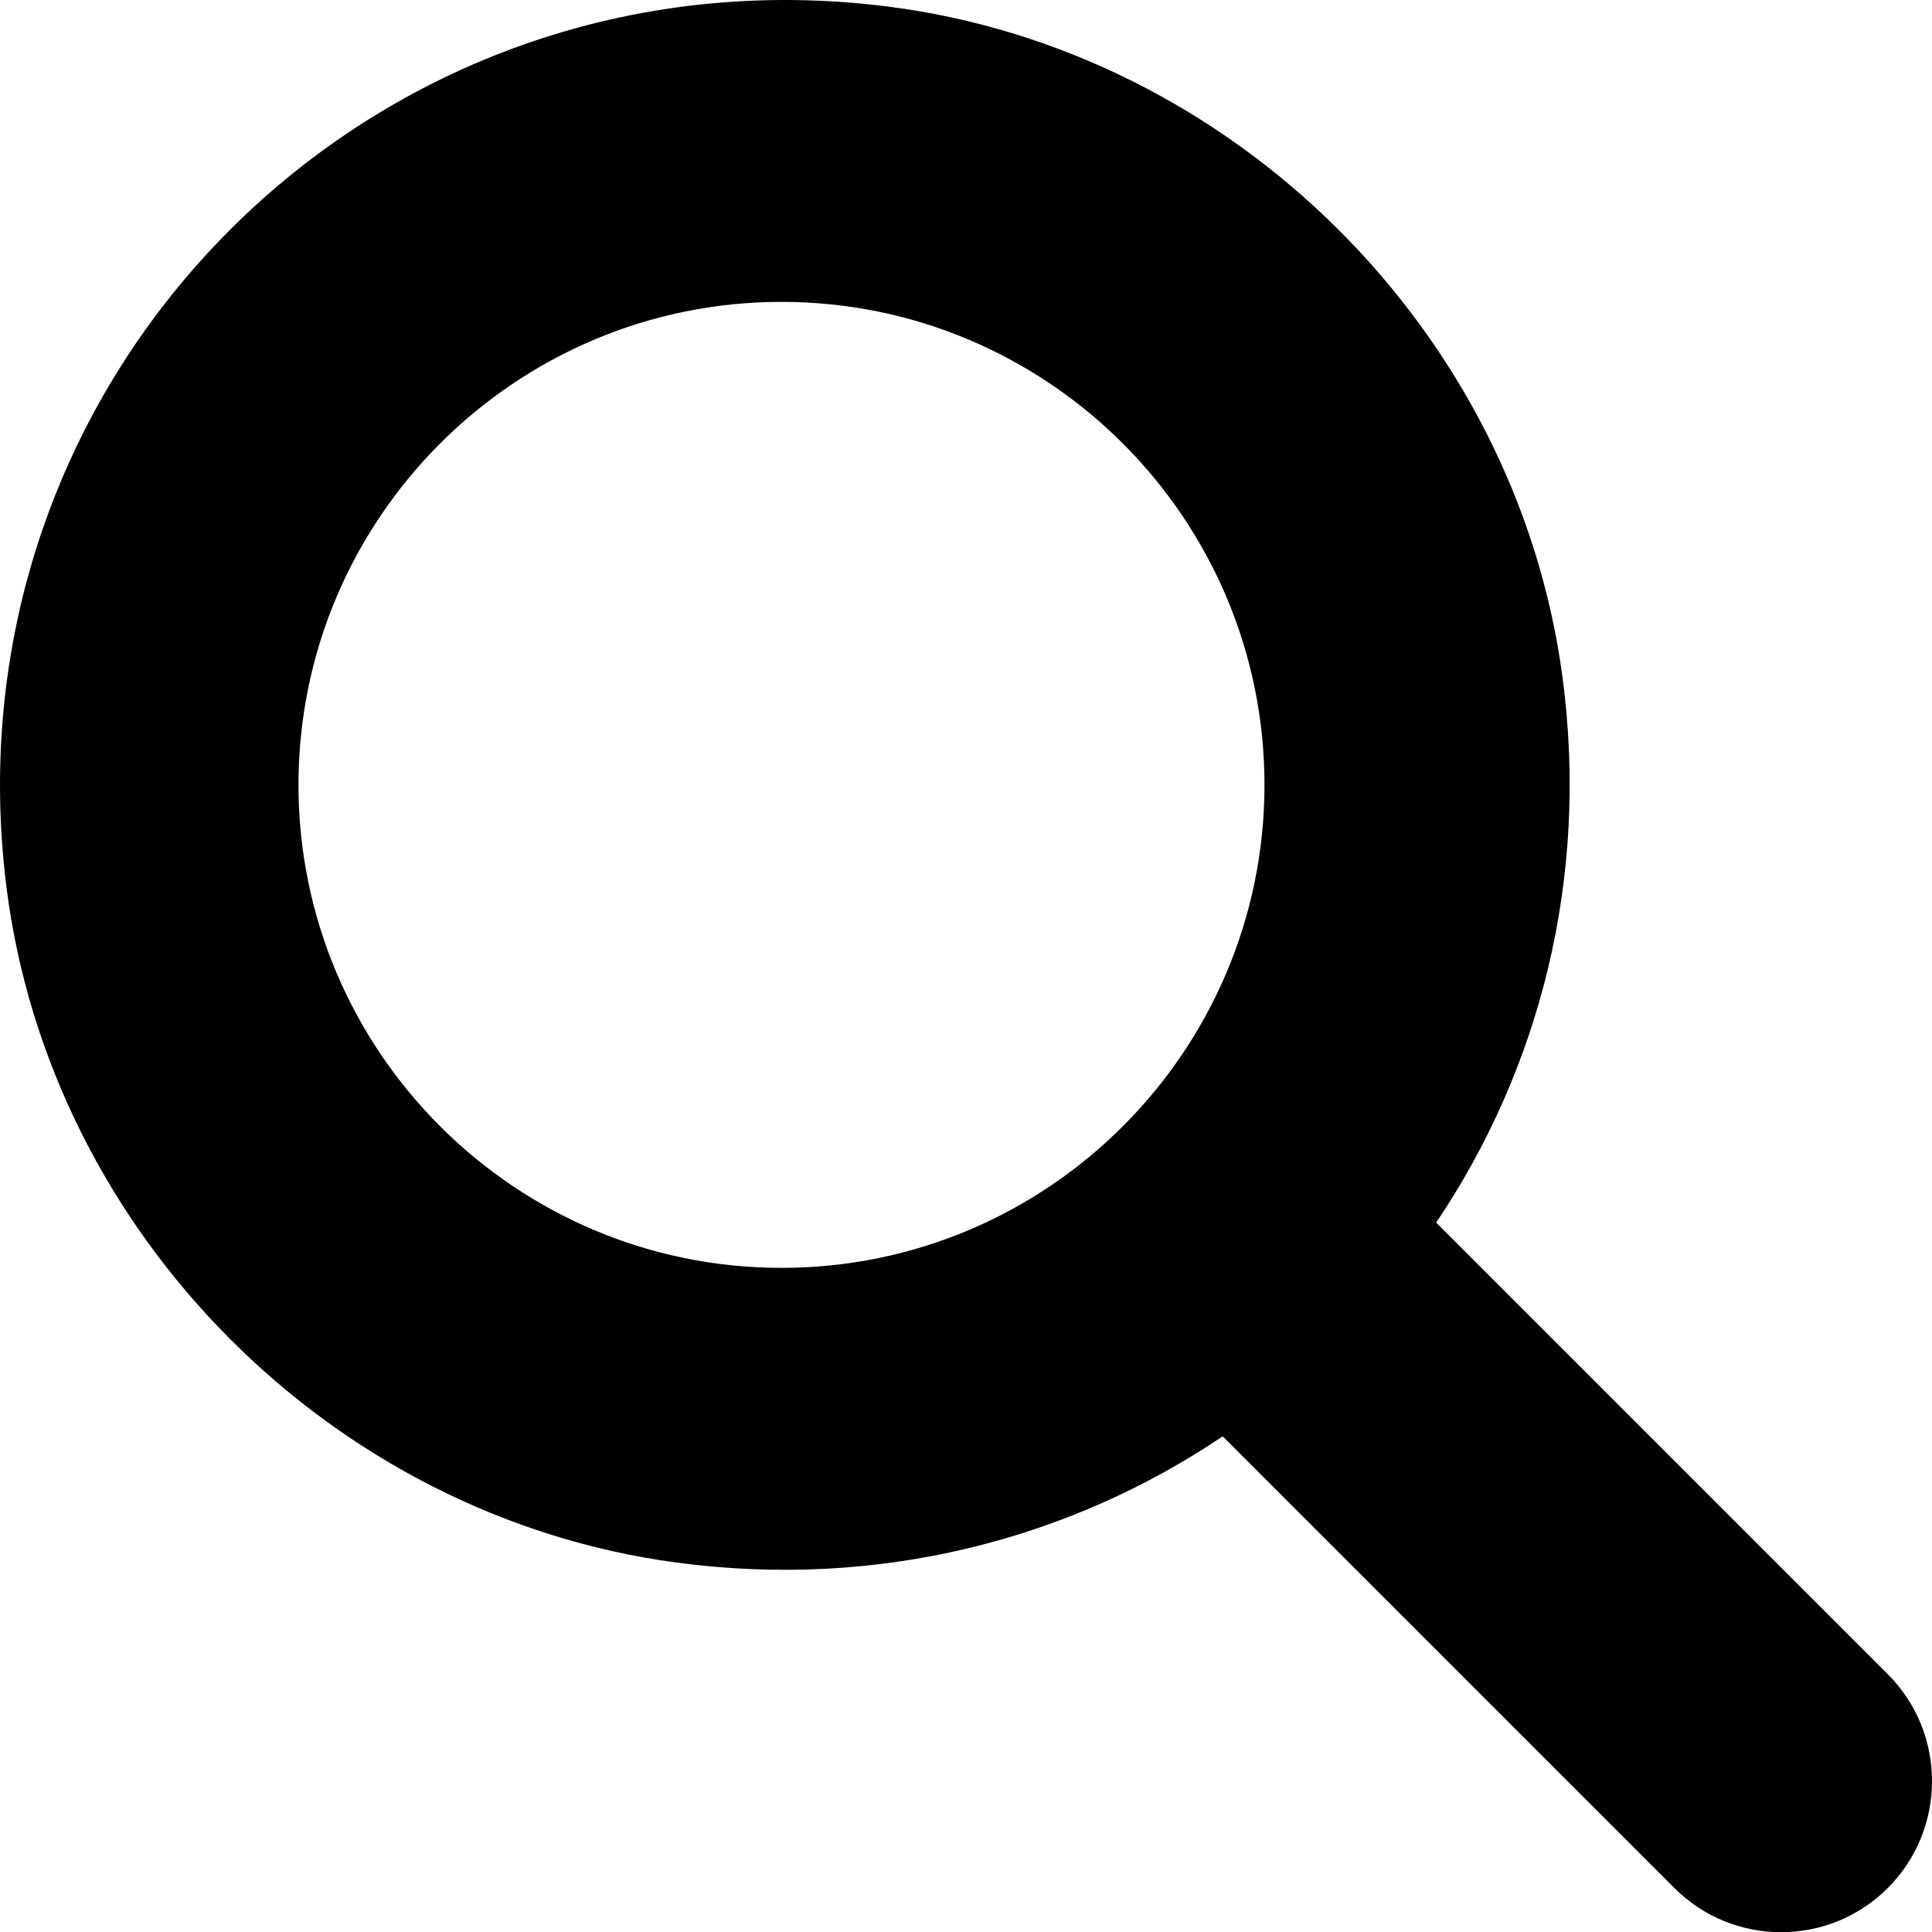
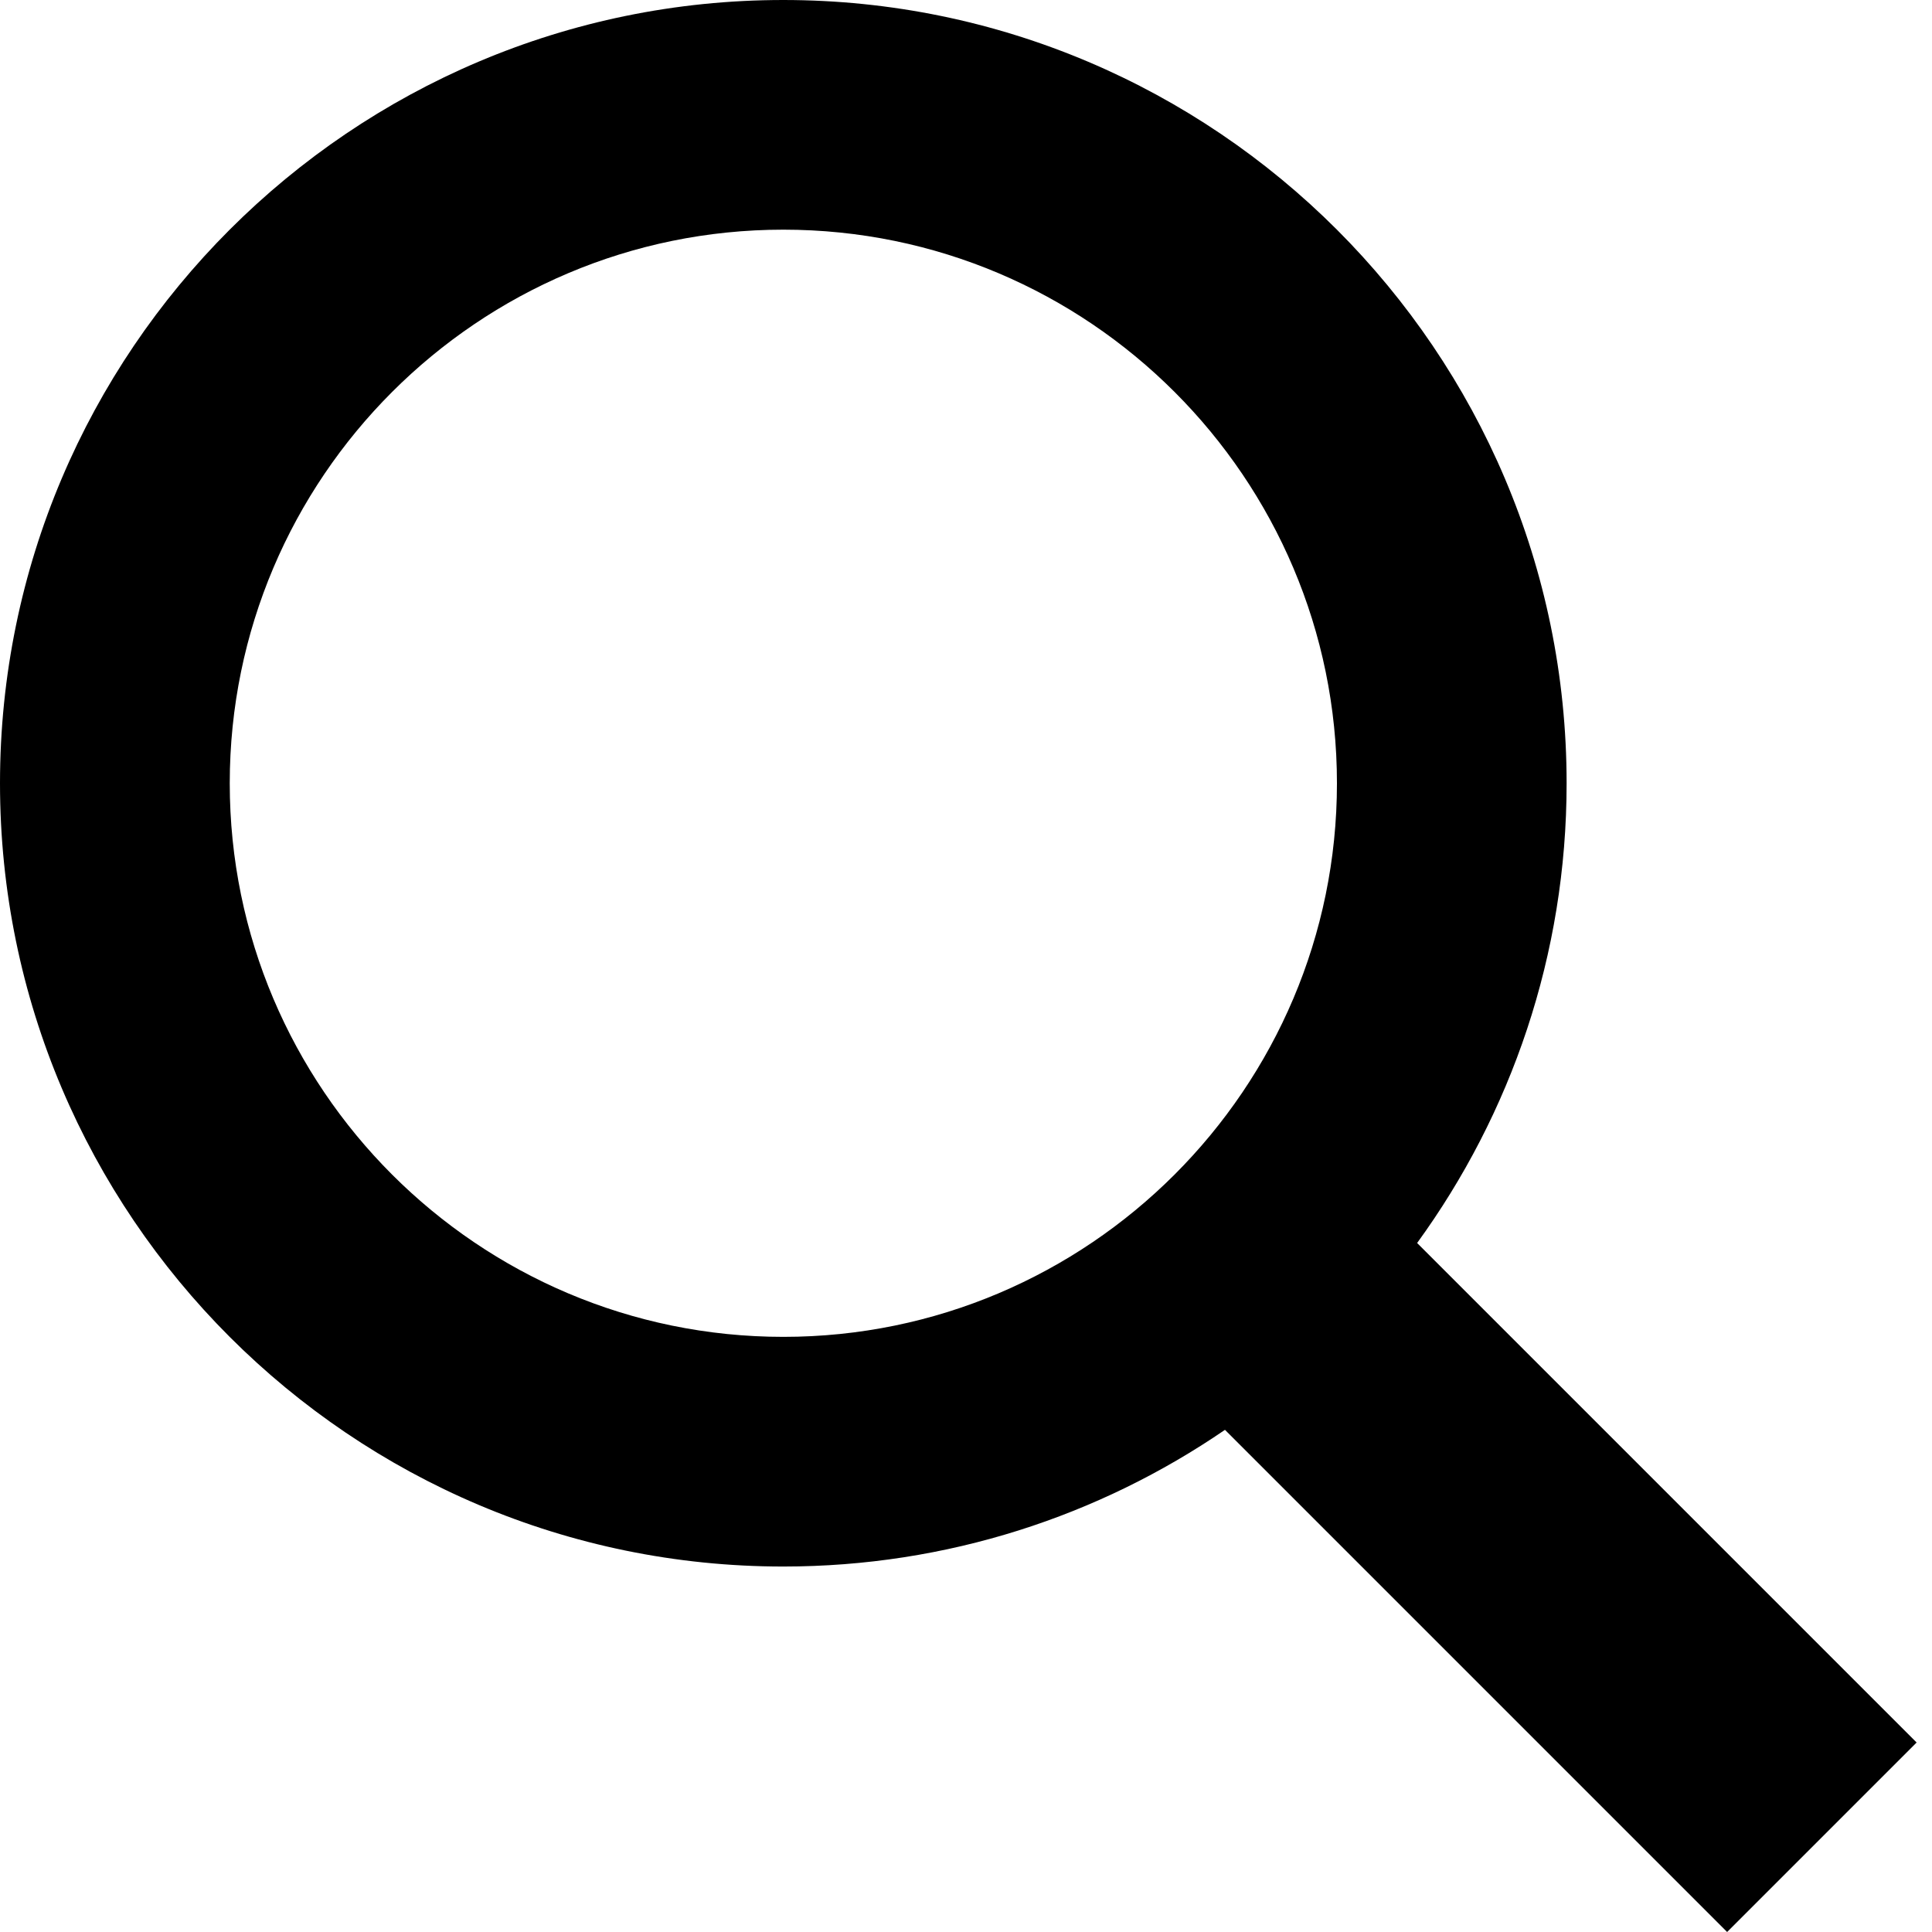
- <svg xmlns="http://www.w3.org/2000/svg" viewBox="0 0 512 512">
-   <path fill="black" d="M500.3 443.7l-119.7-119.7c27.22-40.41 40.65-90.9 33.46-144.7C401.8 87.79 326.8 13.32 235.2 1.723C99.01-15.51-15.51 99.01 1.724 235.2c11.6 91.64 86.08 166.7 177.6 178.9c53.8 7.189 104.3-6.236 144.7-33.46l119.7 119.7c15.62 15.62 40.95 15.62 56.57 0C515.9 484.7 515.9 459.3 500.3 443.7zM79.1 208c0-70.58 57.42-128 128-128s128 57.42 128 128c0 70.58-57.42 128-128 128S79.1 278.6 79.1 208z" />
+ <svg xmlns="http://www.w3.org/2000/svg" width="24" height="24" viewBox="0 0 24 24">
+   <path d="M23.809 21.646l-6.205-6.205c1.167-1.605 1.857-3.579 1.857-5.711 0-5.365-4.365-9.73-9.731-9.73-5.365 0-9.73 4.365-9.73 9.73 0 5.366 4.365 9.73 9.73 9.73 2.034 0 3.923-.627 5.487-1.698l6.238 6.238 2.354-2.354zm-20.955-11.916c0-3.792 3.085-6.877 6.877-6.877s6.877 3.085 6.877 6.877-3.085 6.877-6.877 6.877c-3.793 0-6.877-3.085-6.877-6.877z" />
</svg>
